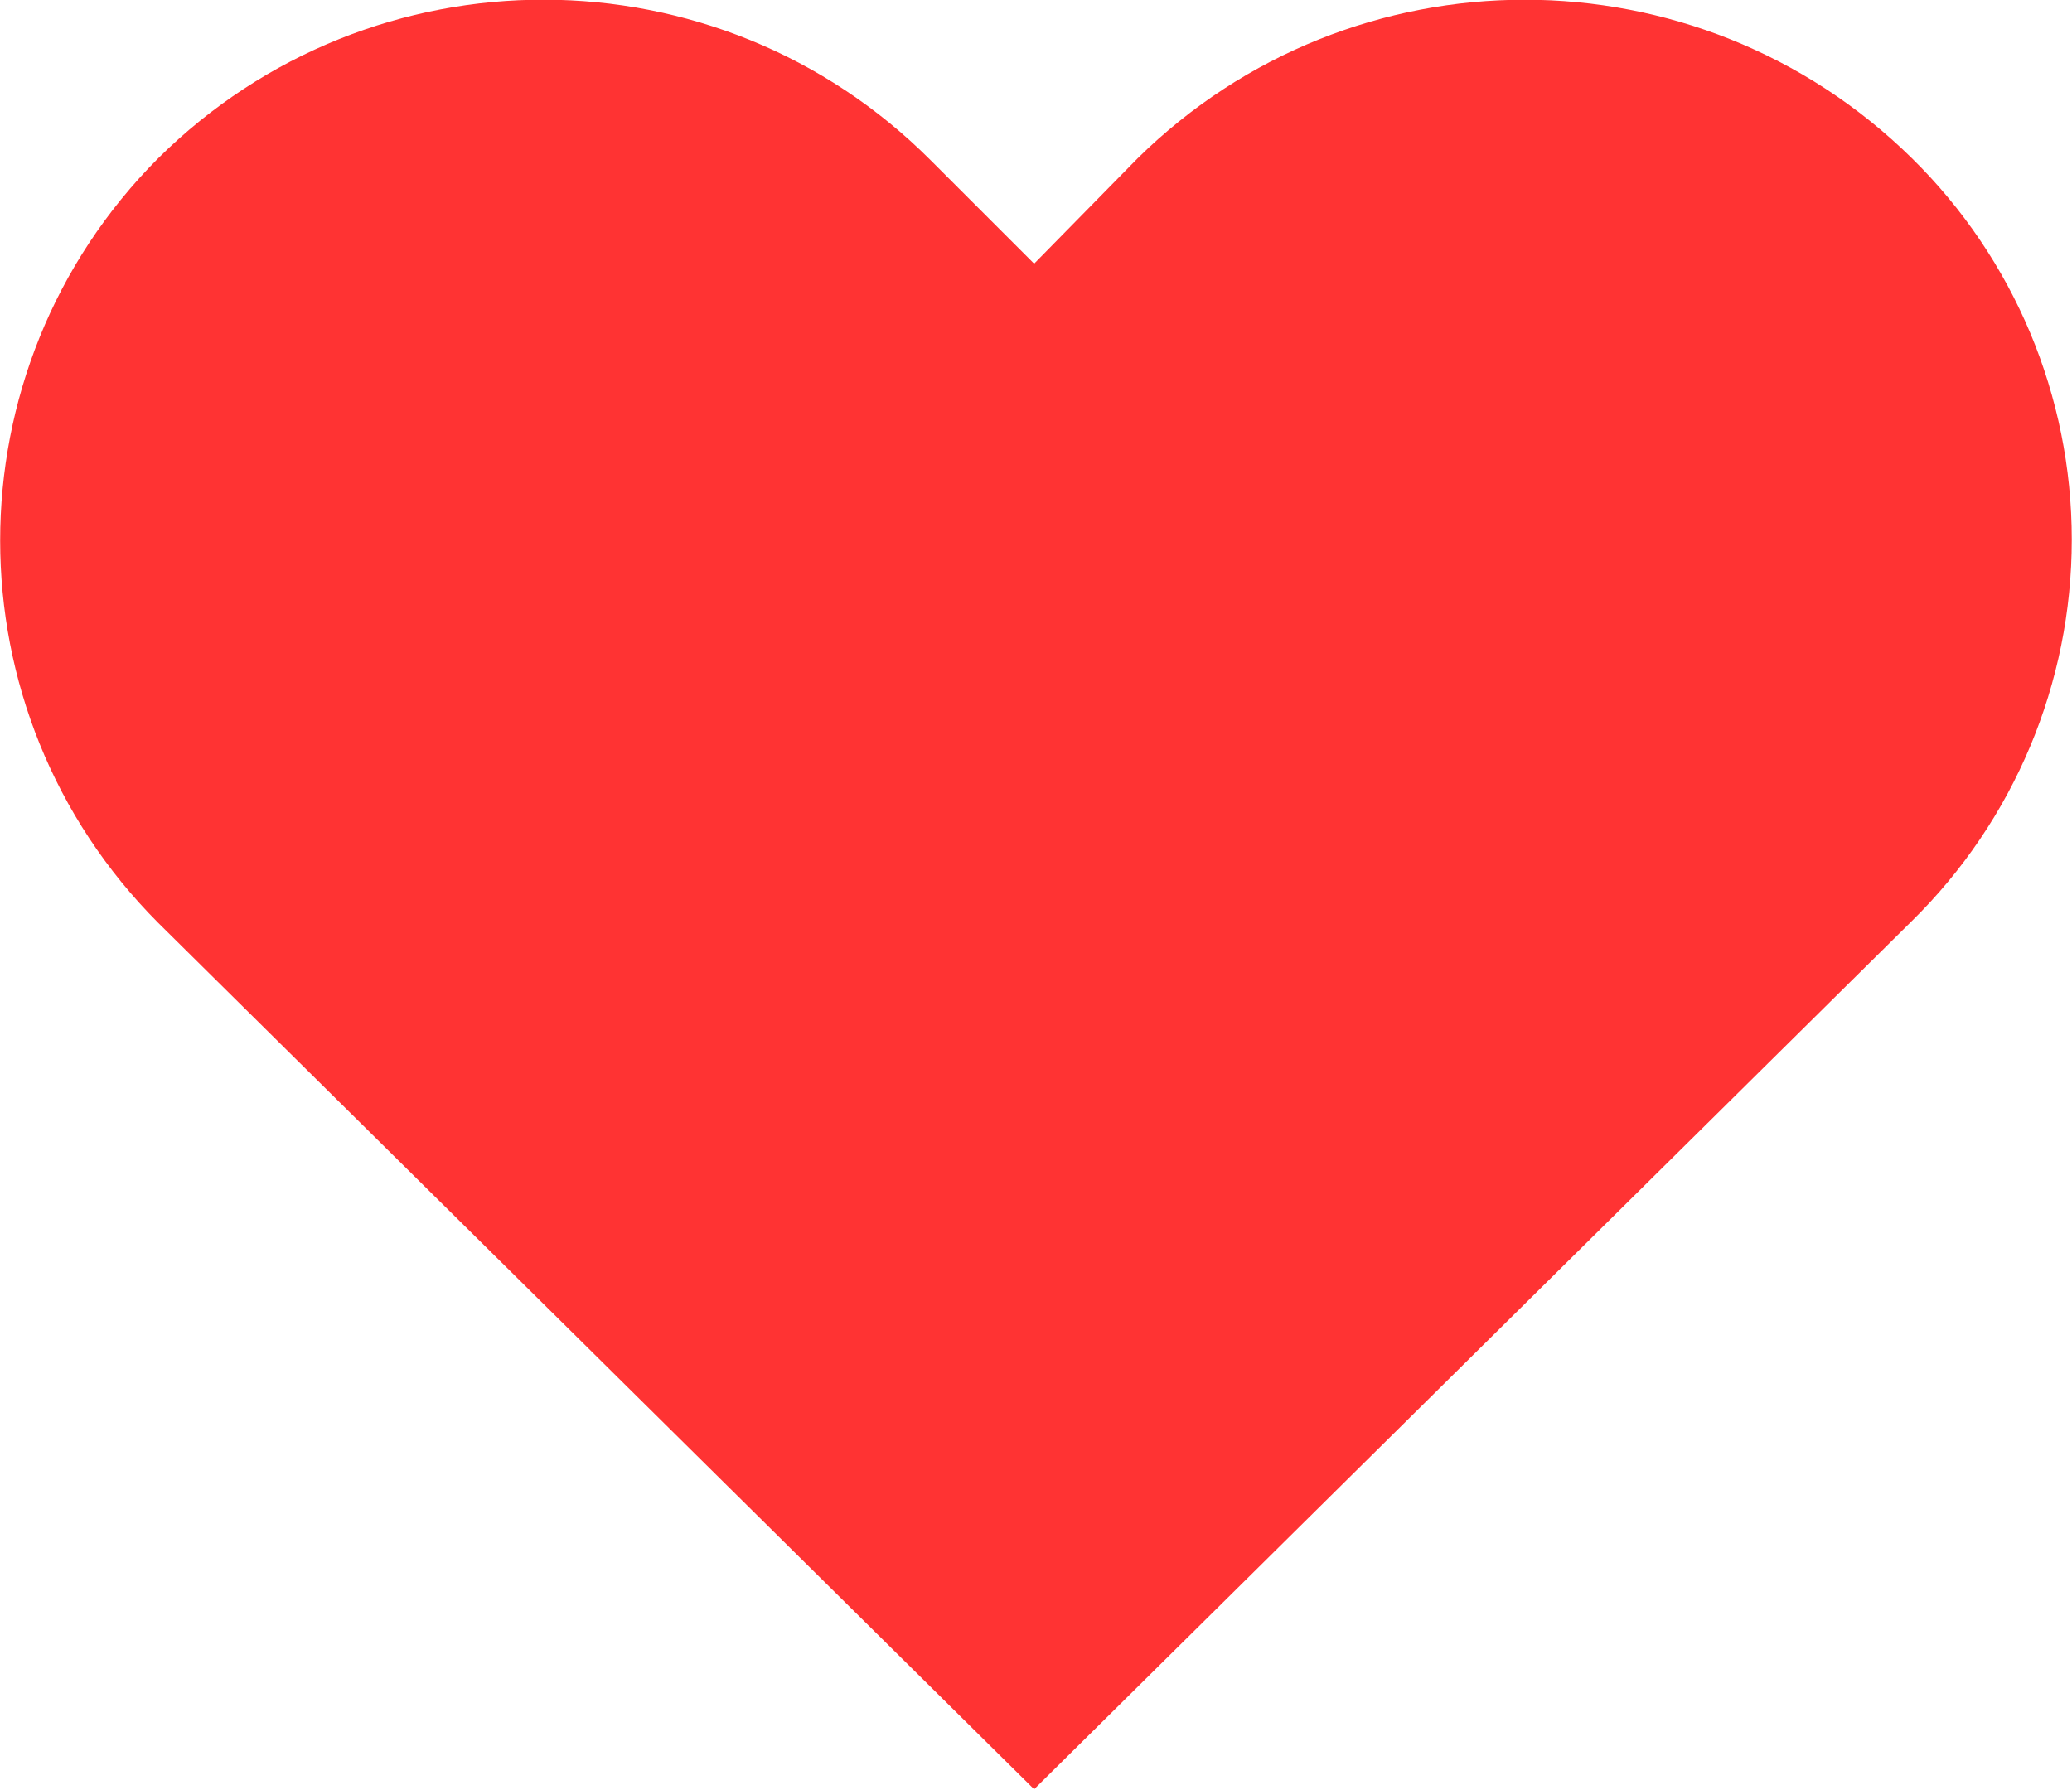
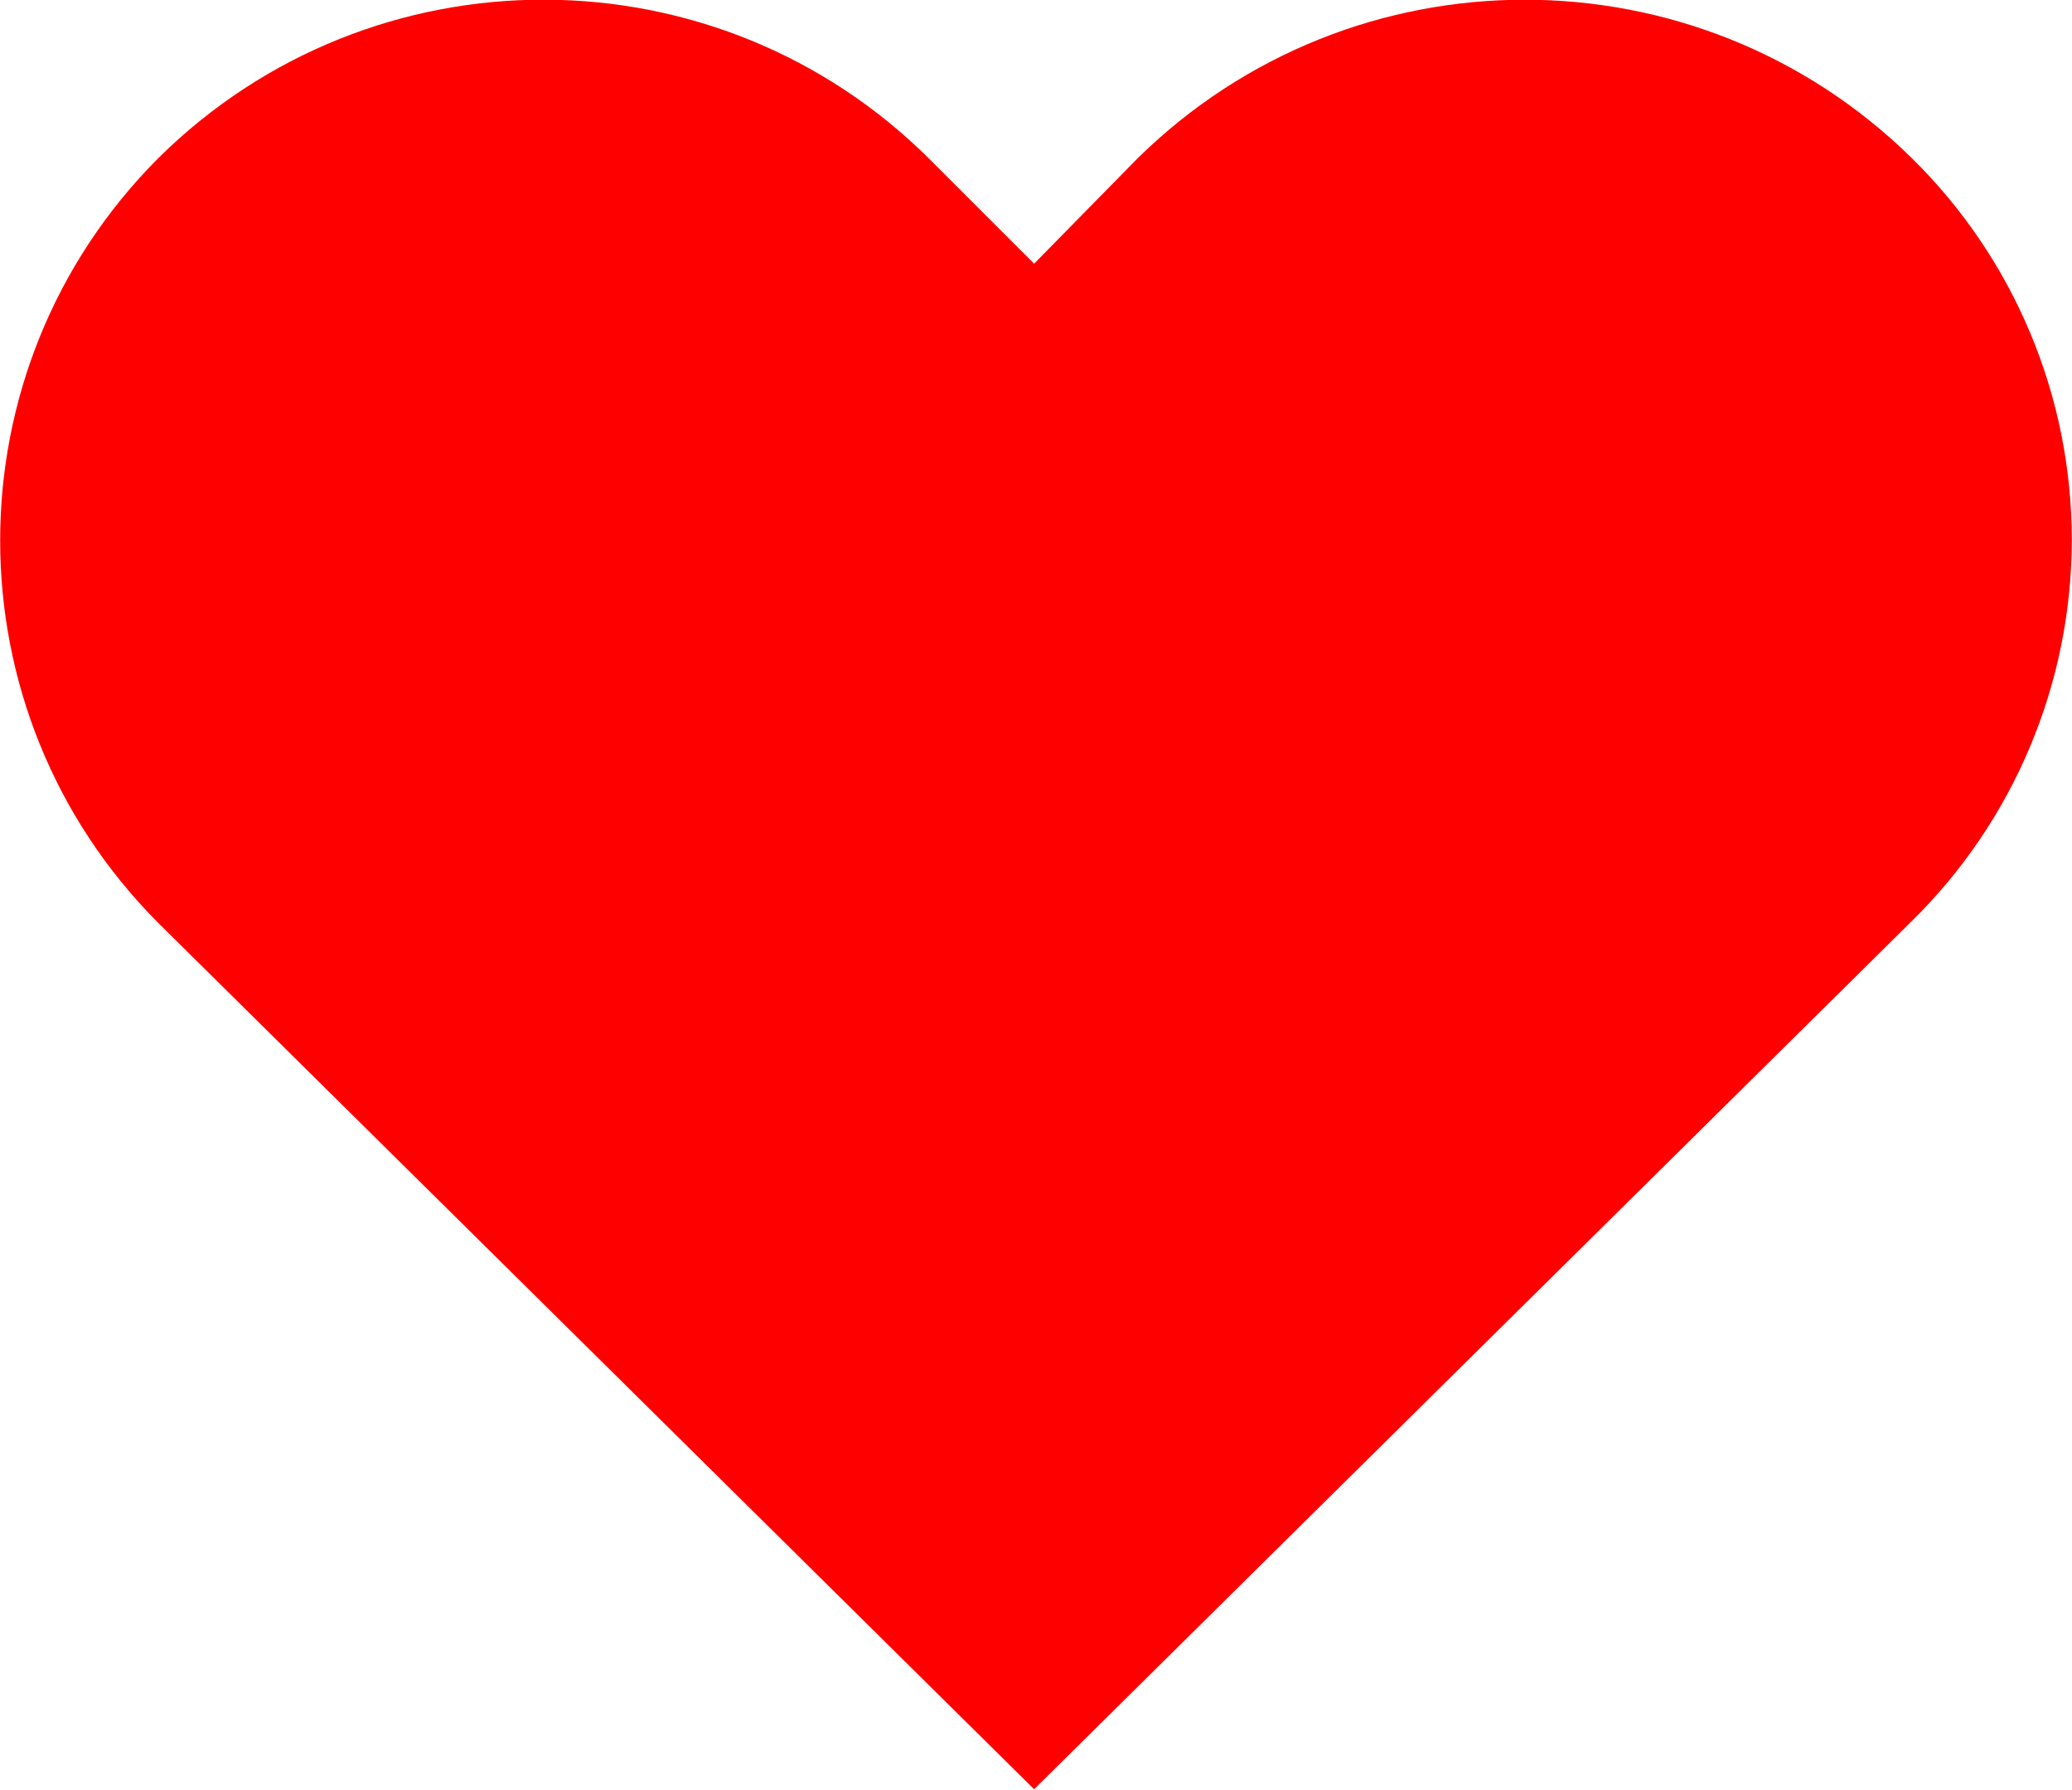
- <svg xmlns="http://www.w3.org/2000/svg" width="22" height="19" fill="#ff0000">
-   <path fill-rule="evenodd" clip-rule="evenodd" d="M20.3 1.68a5.68 5.68 0 010 8.1L10.98 19l-9.3-9.2a5.75 5.75 0 010-8.12 5.81 5.81 0 018.2.02l1.1 1.1 1.1-1.12a5.86 5.86 0 018.22 0z" fill="#FF3333" />
+ <svg xmlns="http://www.w3.org/2000/svg" width="22" height="19" fill="none">
+   <path fill-rule="evenodd" clip-rule="evenodd" d="M20.3 1.68a5.68 5.68 0 010 8.1L10.98 19l-9.3-9.2a5.75 5.75 0 010-8.12 5.81 5.81 0 018.2.02l1.1 1.1 1.1-1.12a5.86 5.86 0 018.22 0z" fill="#FF0000" />
</svg>
